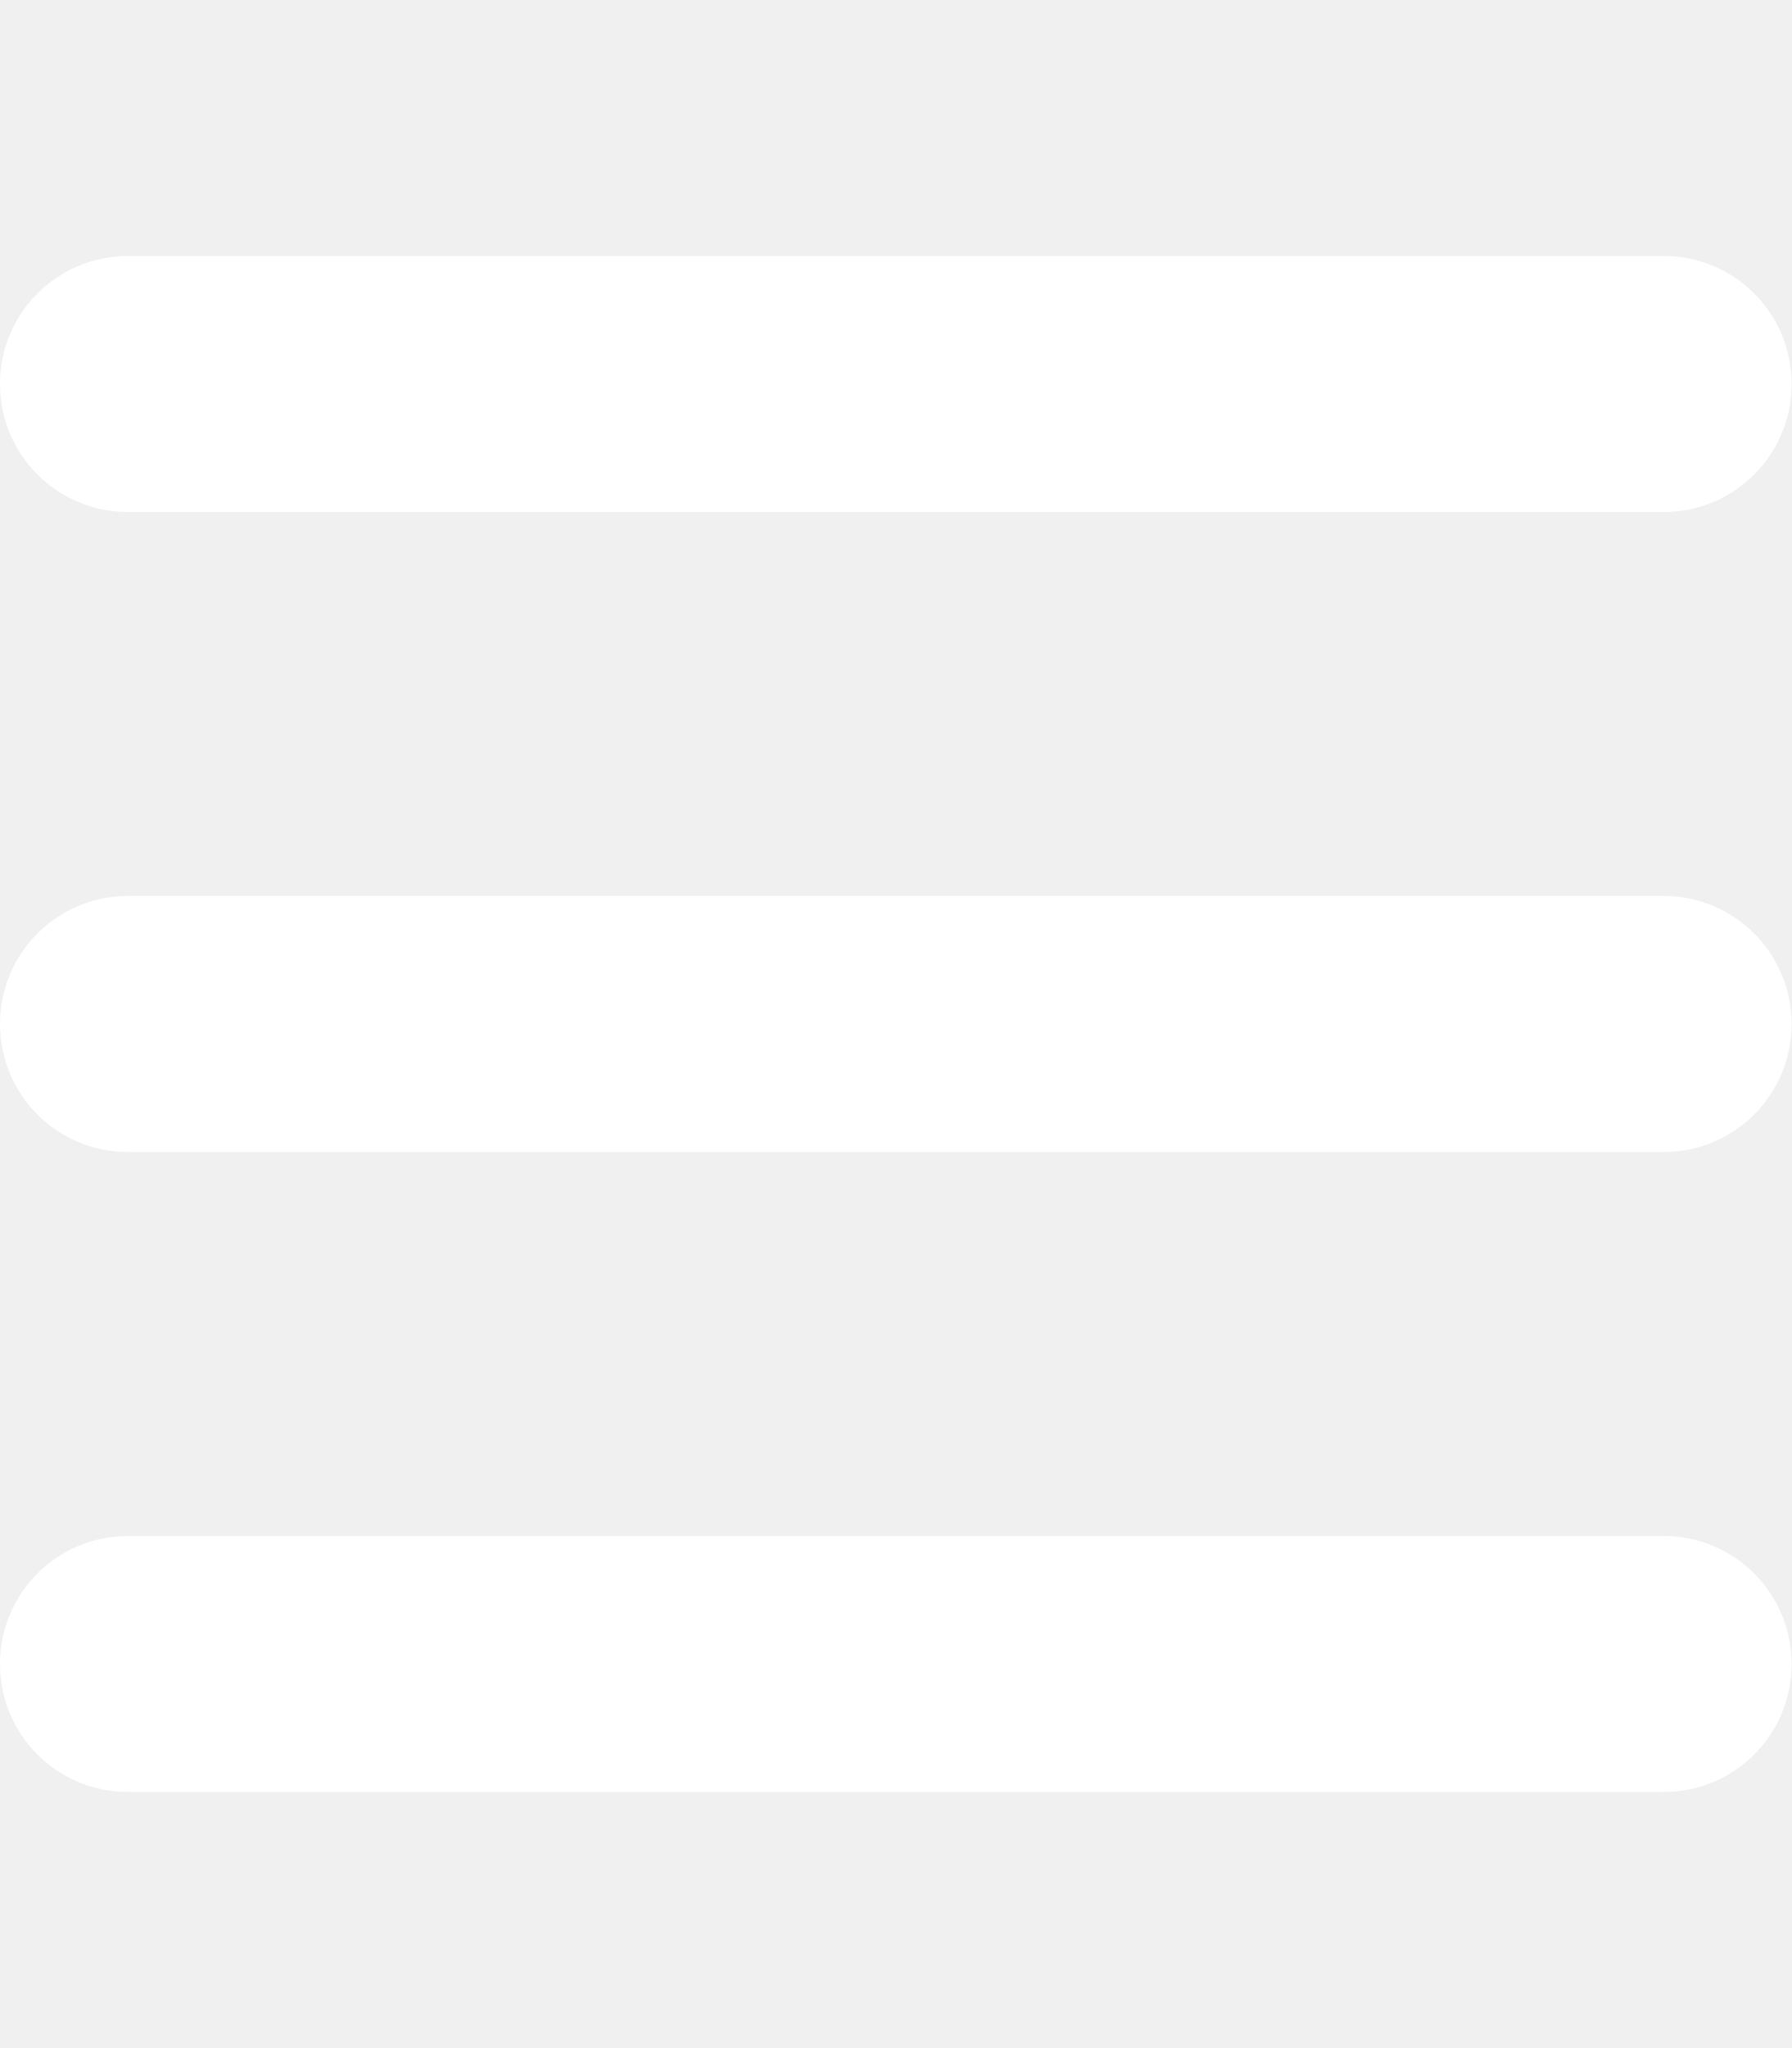
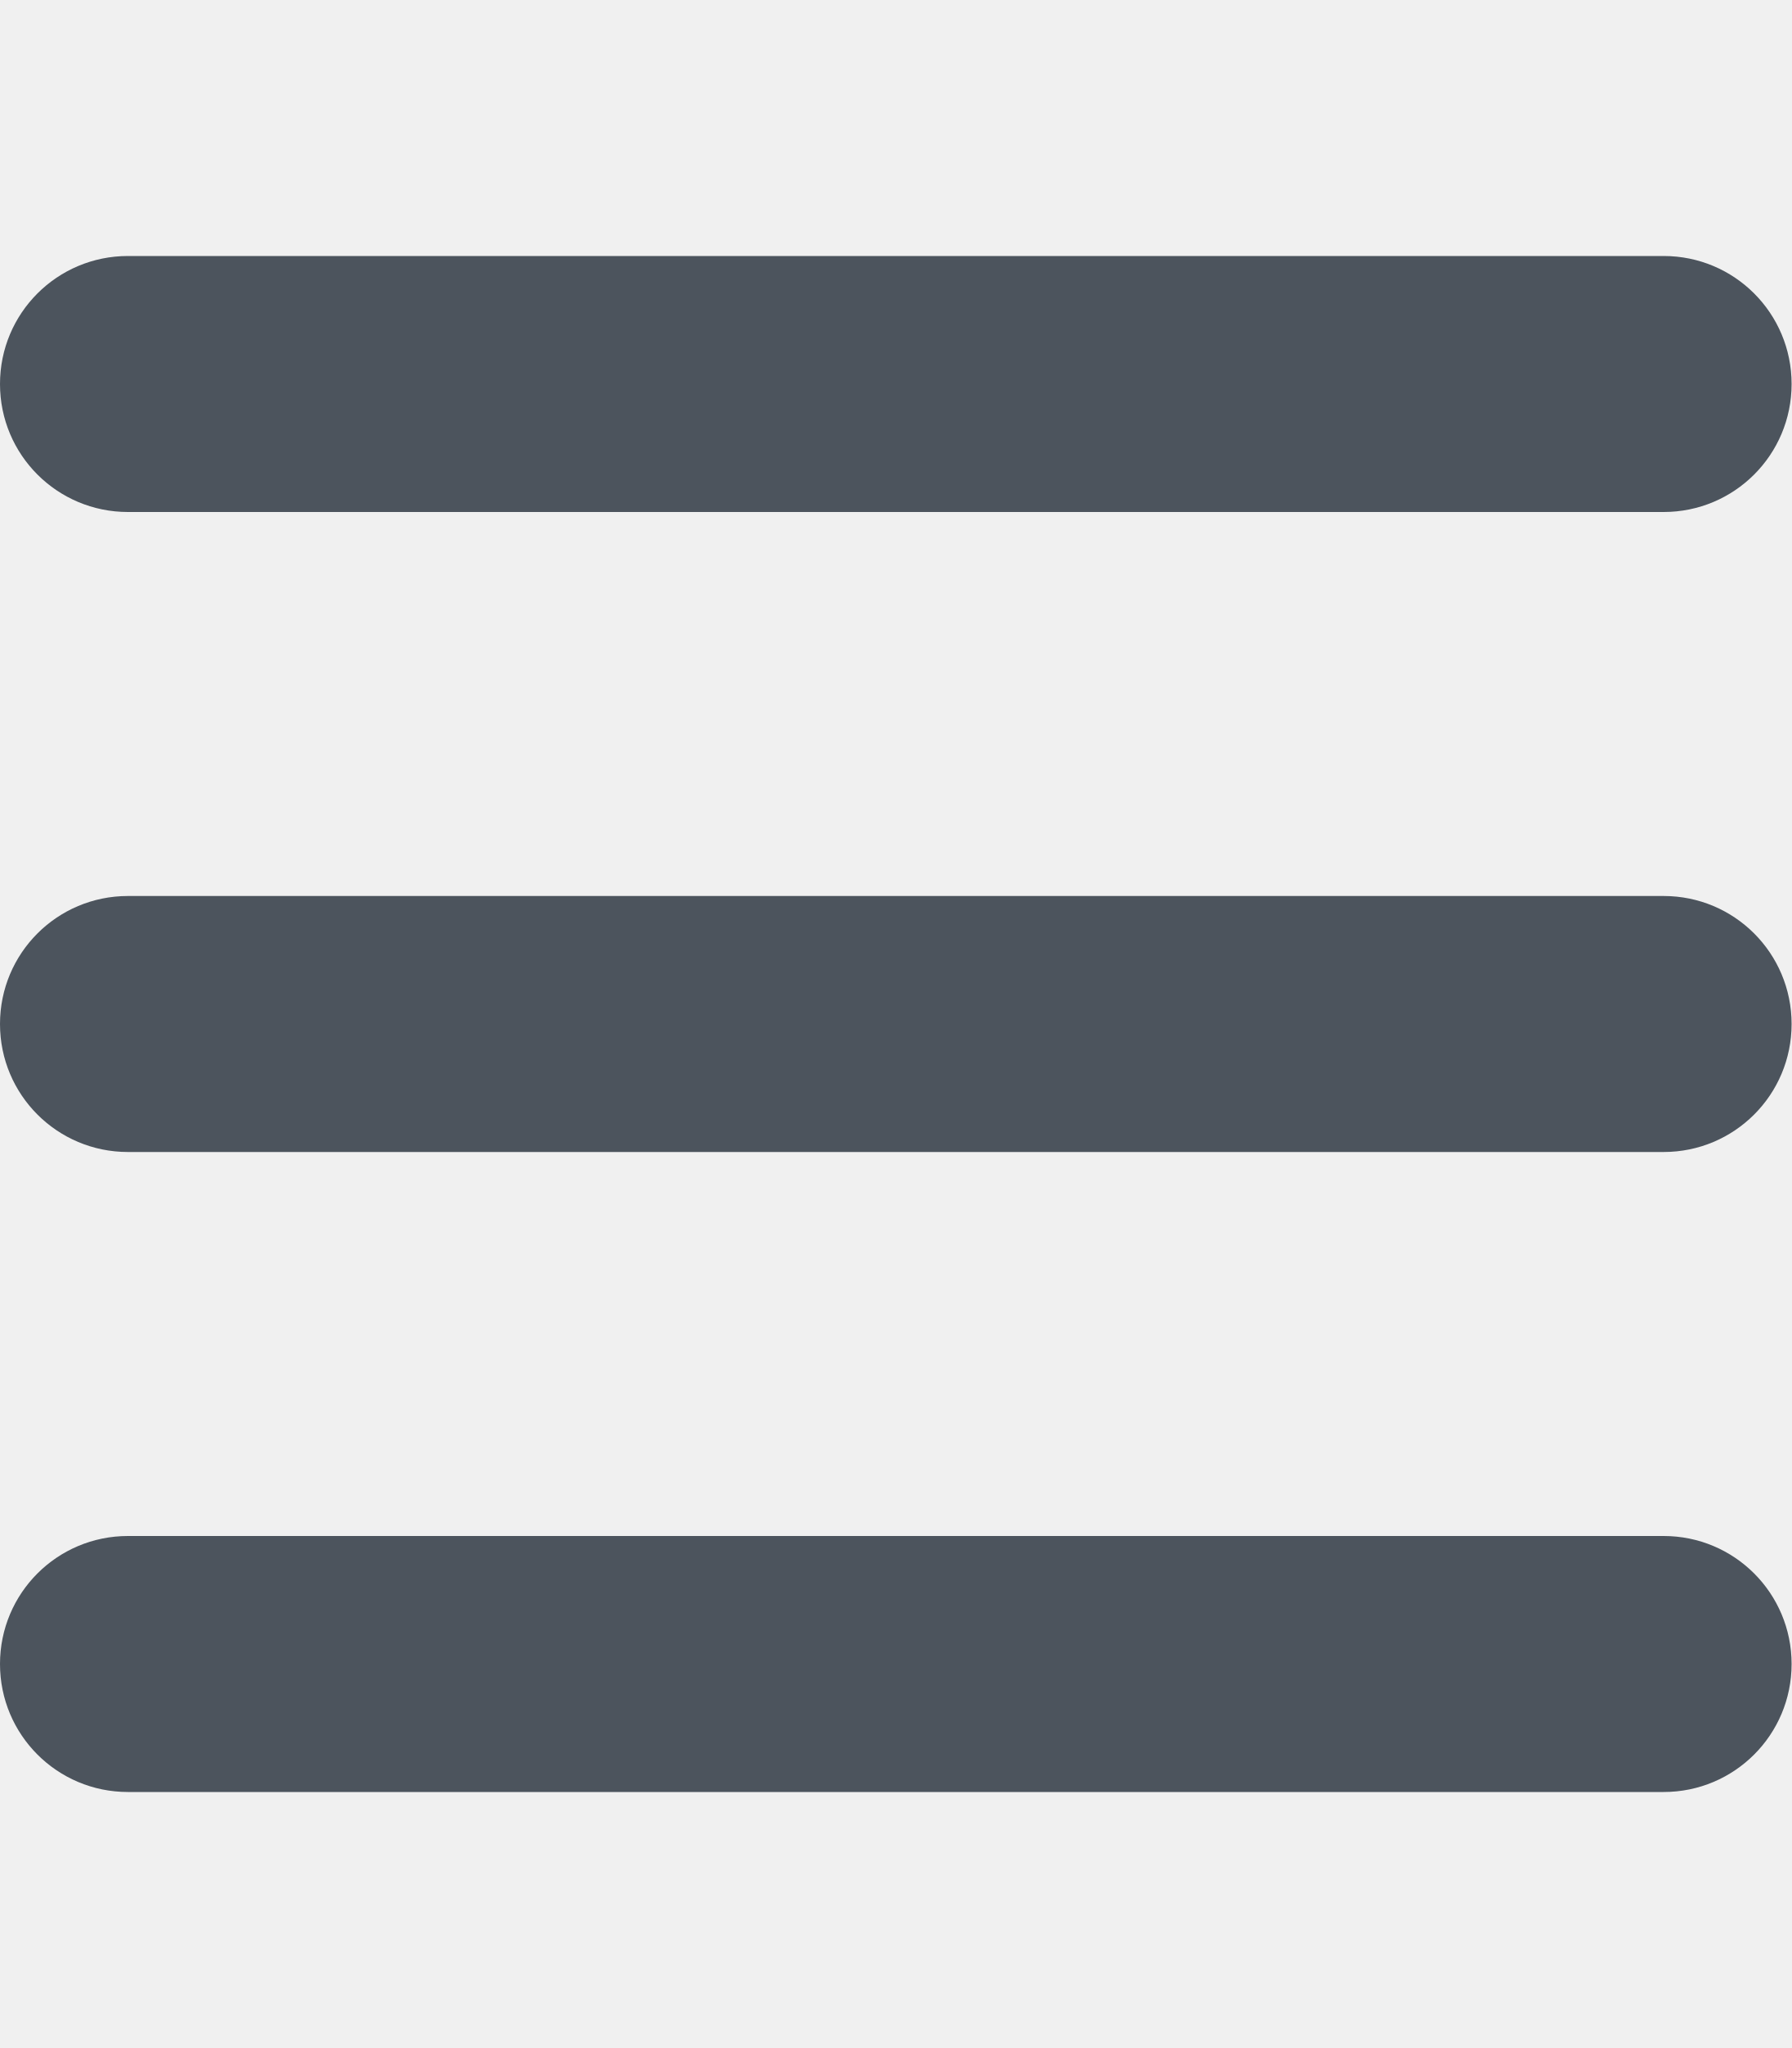
<svg xmlns="http://www.w3.org/2000/svg" viewBox="0 0 448 512">
-   <path fill="white" d="M0 96C0 78.3 14.3 64 32 64H416c17.7 0 32 14.3 32 32s-14.3 32-32 32H32C14.3 128 0 113.7 0 96zM0 256c0-17.7 14.3-32 32-32H416c17.7 0 32 14.3 32 32s-14.3 32-32 32H32c-17.7 0-32-14.3-32-32zM448 416c0 17.7-14.3 32-32 32H32c-17.7 0-32-14.3-32-32s14.3-32 32-32H416c17.7 0 32 14.3 32 32z" />
+   <path fill="#4c545d" d="M0 96C0 78.3 14.3 64 32 64H416c17.7 0 32 14.3 32 32s-14.3 32-32 32H32C14.3 128 0 113.7 0 96zM0 256c0-17.7 14.3-32 32-32H416c17.7 0 32 14.3 32 32s-14.3 32-32 32H32c-17.7 0-32-14.3-32-32zM448 416c0 17.7-14.3 32-32 32H32c-17.7 0-32-14.3-32-32s14.3-32 32-32H416c17.7 0 32 14.3 32 32z" />
</svg>
